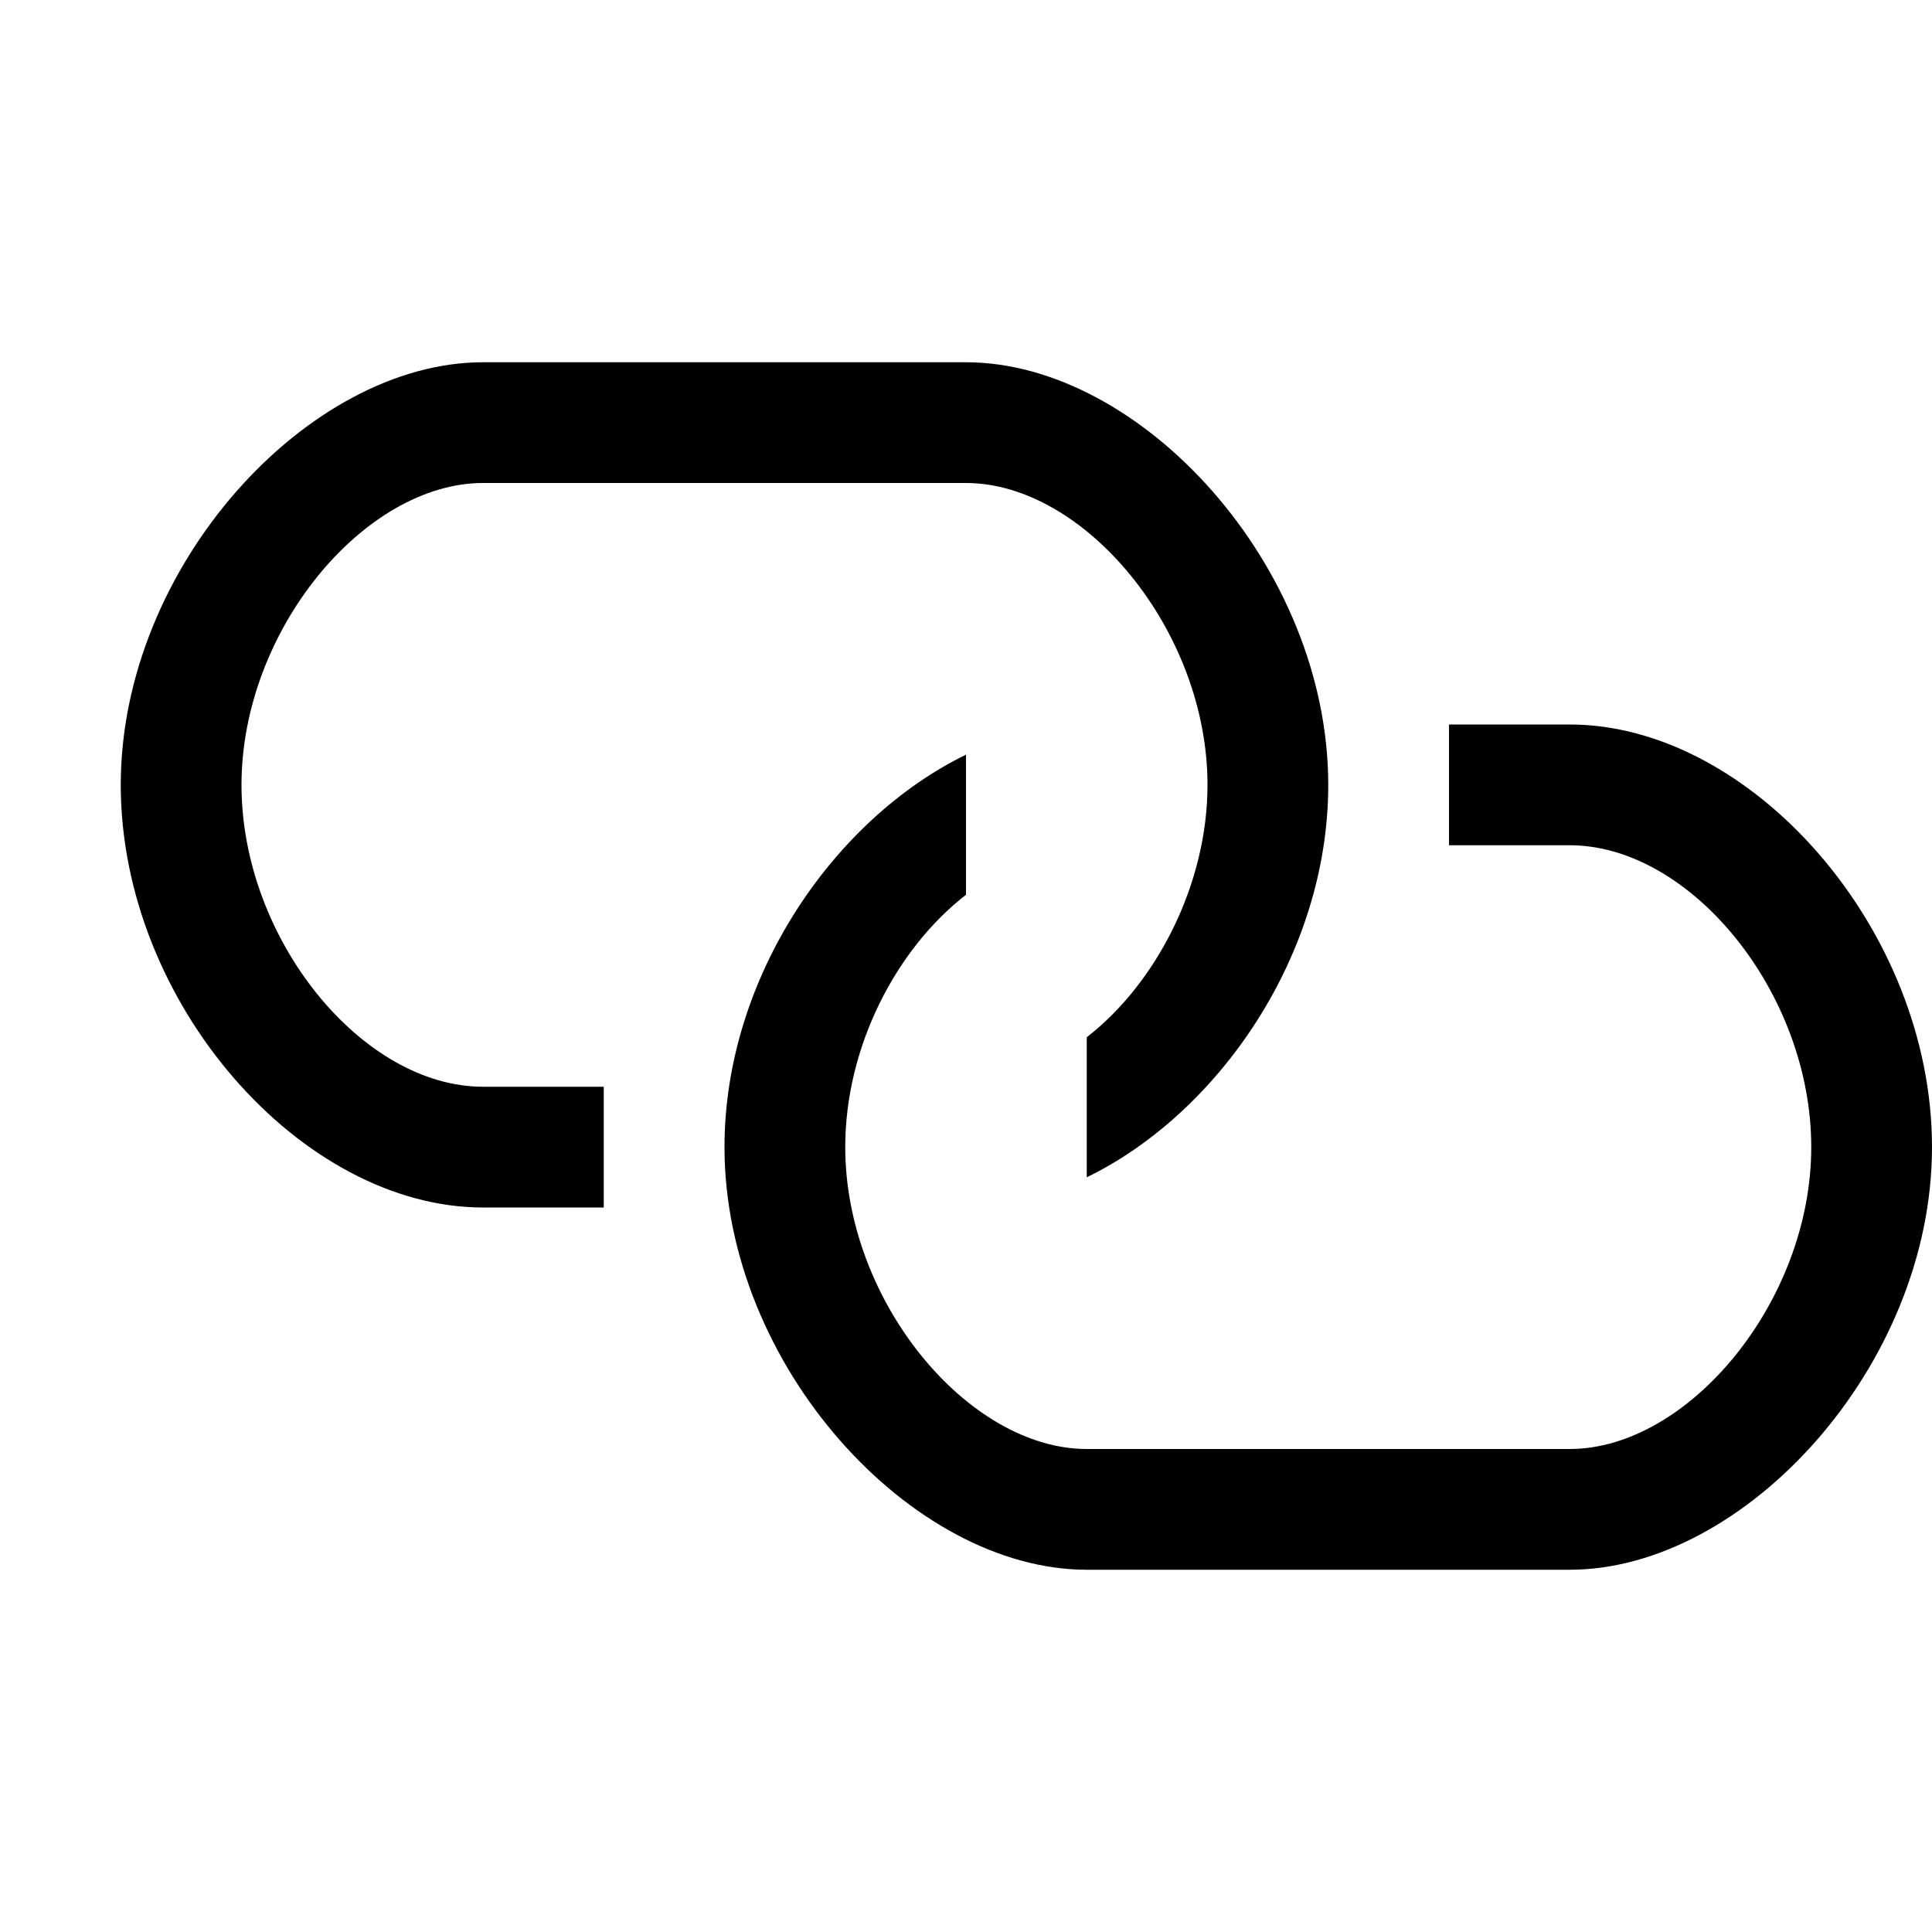
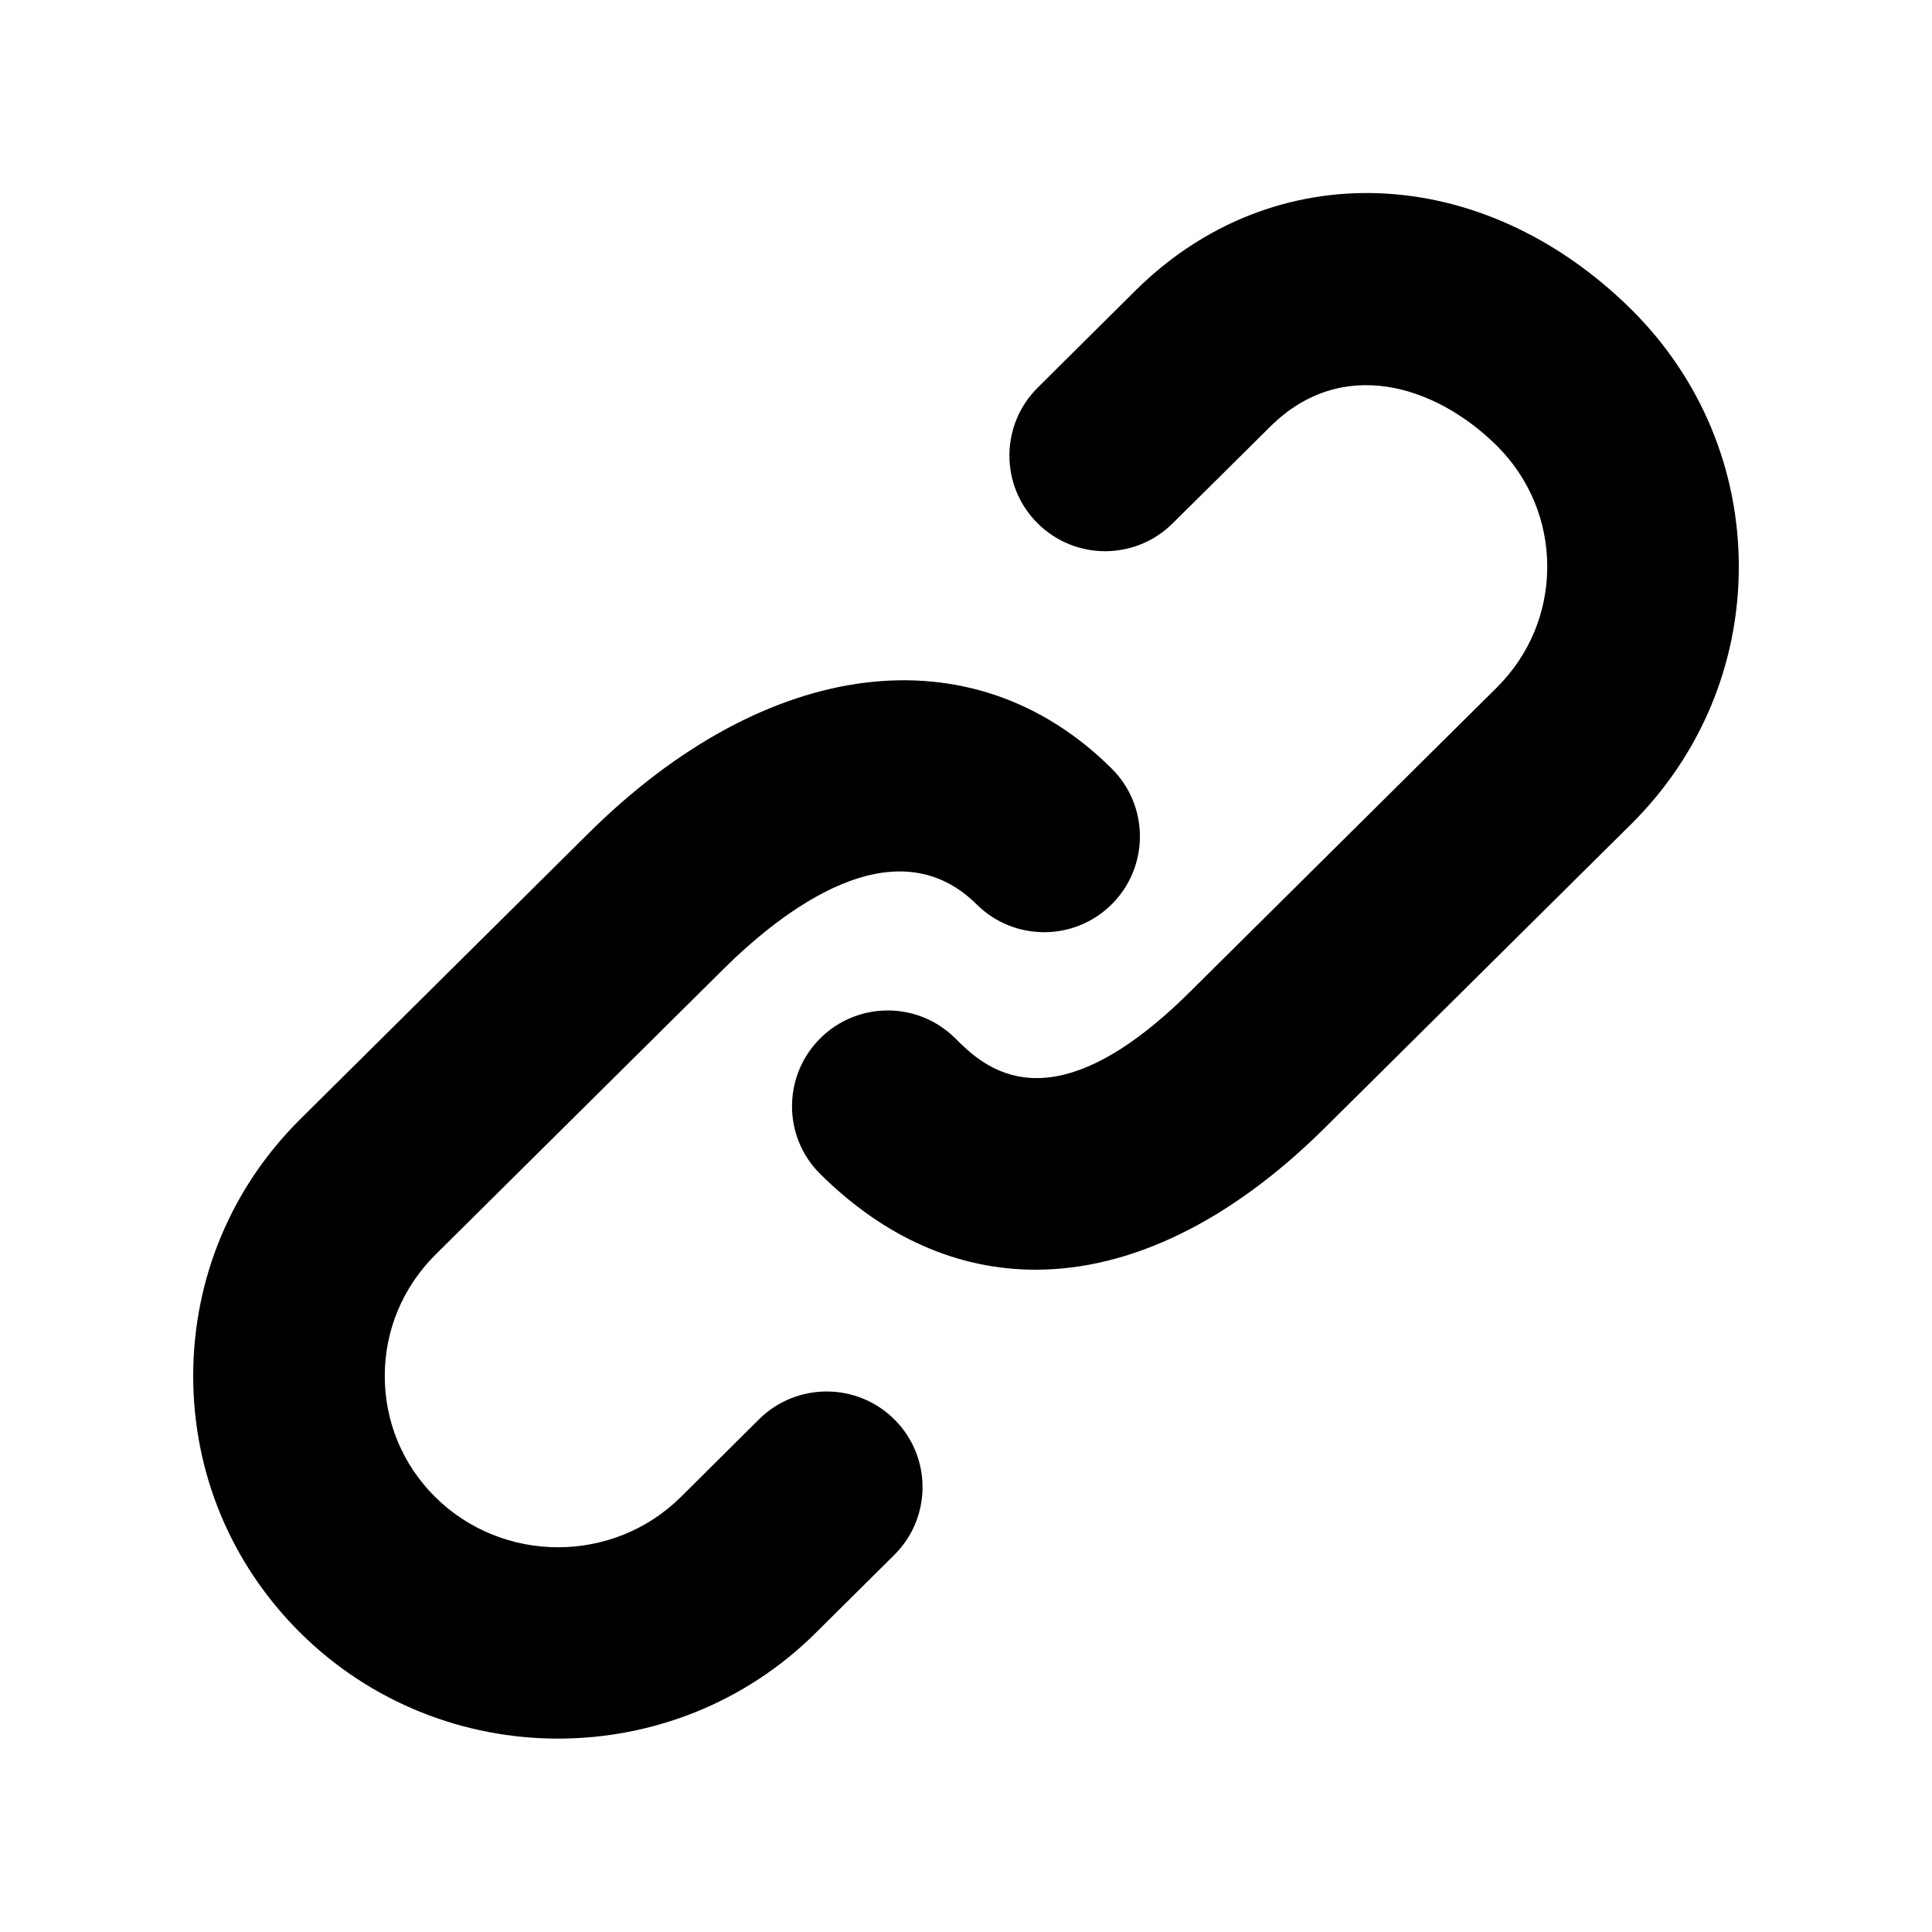
- <svg xmlns="http://www.w3.org/2000/svg" width="16px" height="16px" viewBox="0 0 16 16" version="1.1">
-   <defs />
-   <g id="Octicons" stroke="none" stroke-width="1" fill="none" fill-rule="evenodd">
-     <g id="link" fill="#000000">
-       <path d="M4,9 L5,9 L5,10 L4,10 C2.5,10 1,8.31 1,6.5 C1,4.69 2.55,3 4,3 L8,3 C9.45,3 11,4.69 11,6.5 C11,7.91 10.09,9.22 9,9.75 L9,8.59 C9.58,8.14 10,7.32 10,6.5 C10,5.22 8.98,4 8,4 L4,4 C3.02,4 2,5.22 2,6.5 C2,7.78 3,9 4,9 L4,9 Z M13,6 L12,6 L12,7 L13,7 C14,7 15,8.22 15,9.5 C15,10.78 13.98,12 13,12 L9,12 C8.02,12 7,10.78 7,9.5 C7,8.67 7.42,7.86 8,7.41 L8,6.25 C6.91,6.78 6,8.09 6,9.5 C6,11.31 7.55,13 9,13 L13,13 C14.45,13 16,11.31 16,9.5 C16,7.69 14.5,6 13,6 L13,6 Z" id="Shape" />
-     </g>
-   </g>
+ <svg xmlns="http://www.w3.org/2000/svg" version="1.1" id="Link" x="0px" y="0px" viewBox="0 0 20 20" enable-background="new 0 0 20 20" xml:space="preserve">
+   <path d="M7.859,14.691l-0.81,0.805c-0.701,0.695-1.843,0.695-2.545,0c-0.336-0.334-0.521-0.779-0.521-1.252  c0-0.473,0.186-0.916,0.521-1.252l2.98-2.955c0.617-0.613,1.779-1.515,2.626-0.675c0.389,0.386,1.016,0.384,1.403-0.005  c0.385-0.389,0.383-1.017-0.006-1.402C10.069,6.527,7.941,6.791,6.088,8.63l-2.98,2.956C2.393,12.295,2,13.24,2,14.244  c0,1.006,0.394,1.949,1.108,2.658c0.736,0.73,1.702,1.096,2.669,1.096c0.967,0,1.934-0.365,2.669-1.096l0.811-0.805  c0.389-0.385,0.391-1.012,0.005-1.4C8.875,14.309,8.248,14.307,7.859,14.691z M16.891,3.207c-1.547-1.534-3.709-1.617-5.139-0.197  l-1.009,1.002c-0.389,0.386-0.392,1.013-0.006,1.401c0.386,0.389,1.013,0.391,1.402,0.005l1.01-1.001  c0.74-0.736,1.711-0.431,2.346,0.197c0.336,0.335,0.522,0.779,0.522,1.252s-0.186,0.917-0.522,1.251l-3.18,3.154  c-1.454,1.441-2.136,0.766-2.427,0.477c-0.389-0.386-1.016-0.383-1.401,0.005c-0.386,0.389-0.384,1.017,0.005,1.401  c0.668,0.662,1.43,0.99,2.228,0.99c0.977,0,2.01-0.492,2.993-1.467l3.18-3.153C17.605,7.814,18,6.87,18,5.866  C18,4.861,17.605,3.917,16.891,3.207z" />
</svg>
